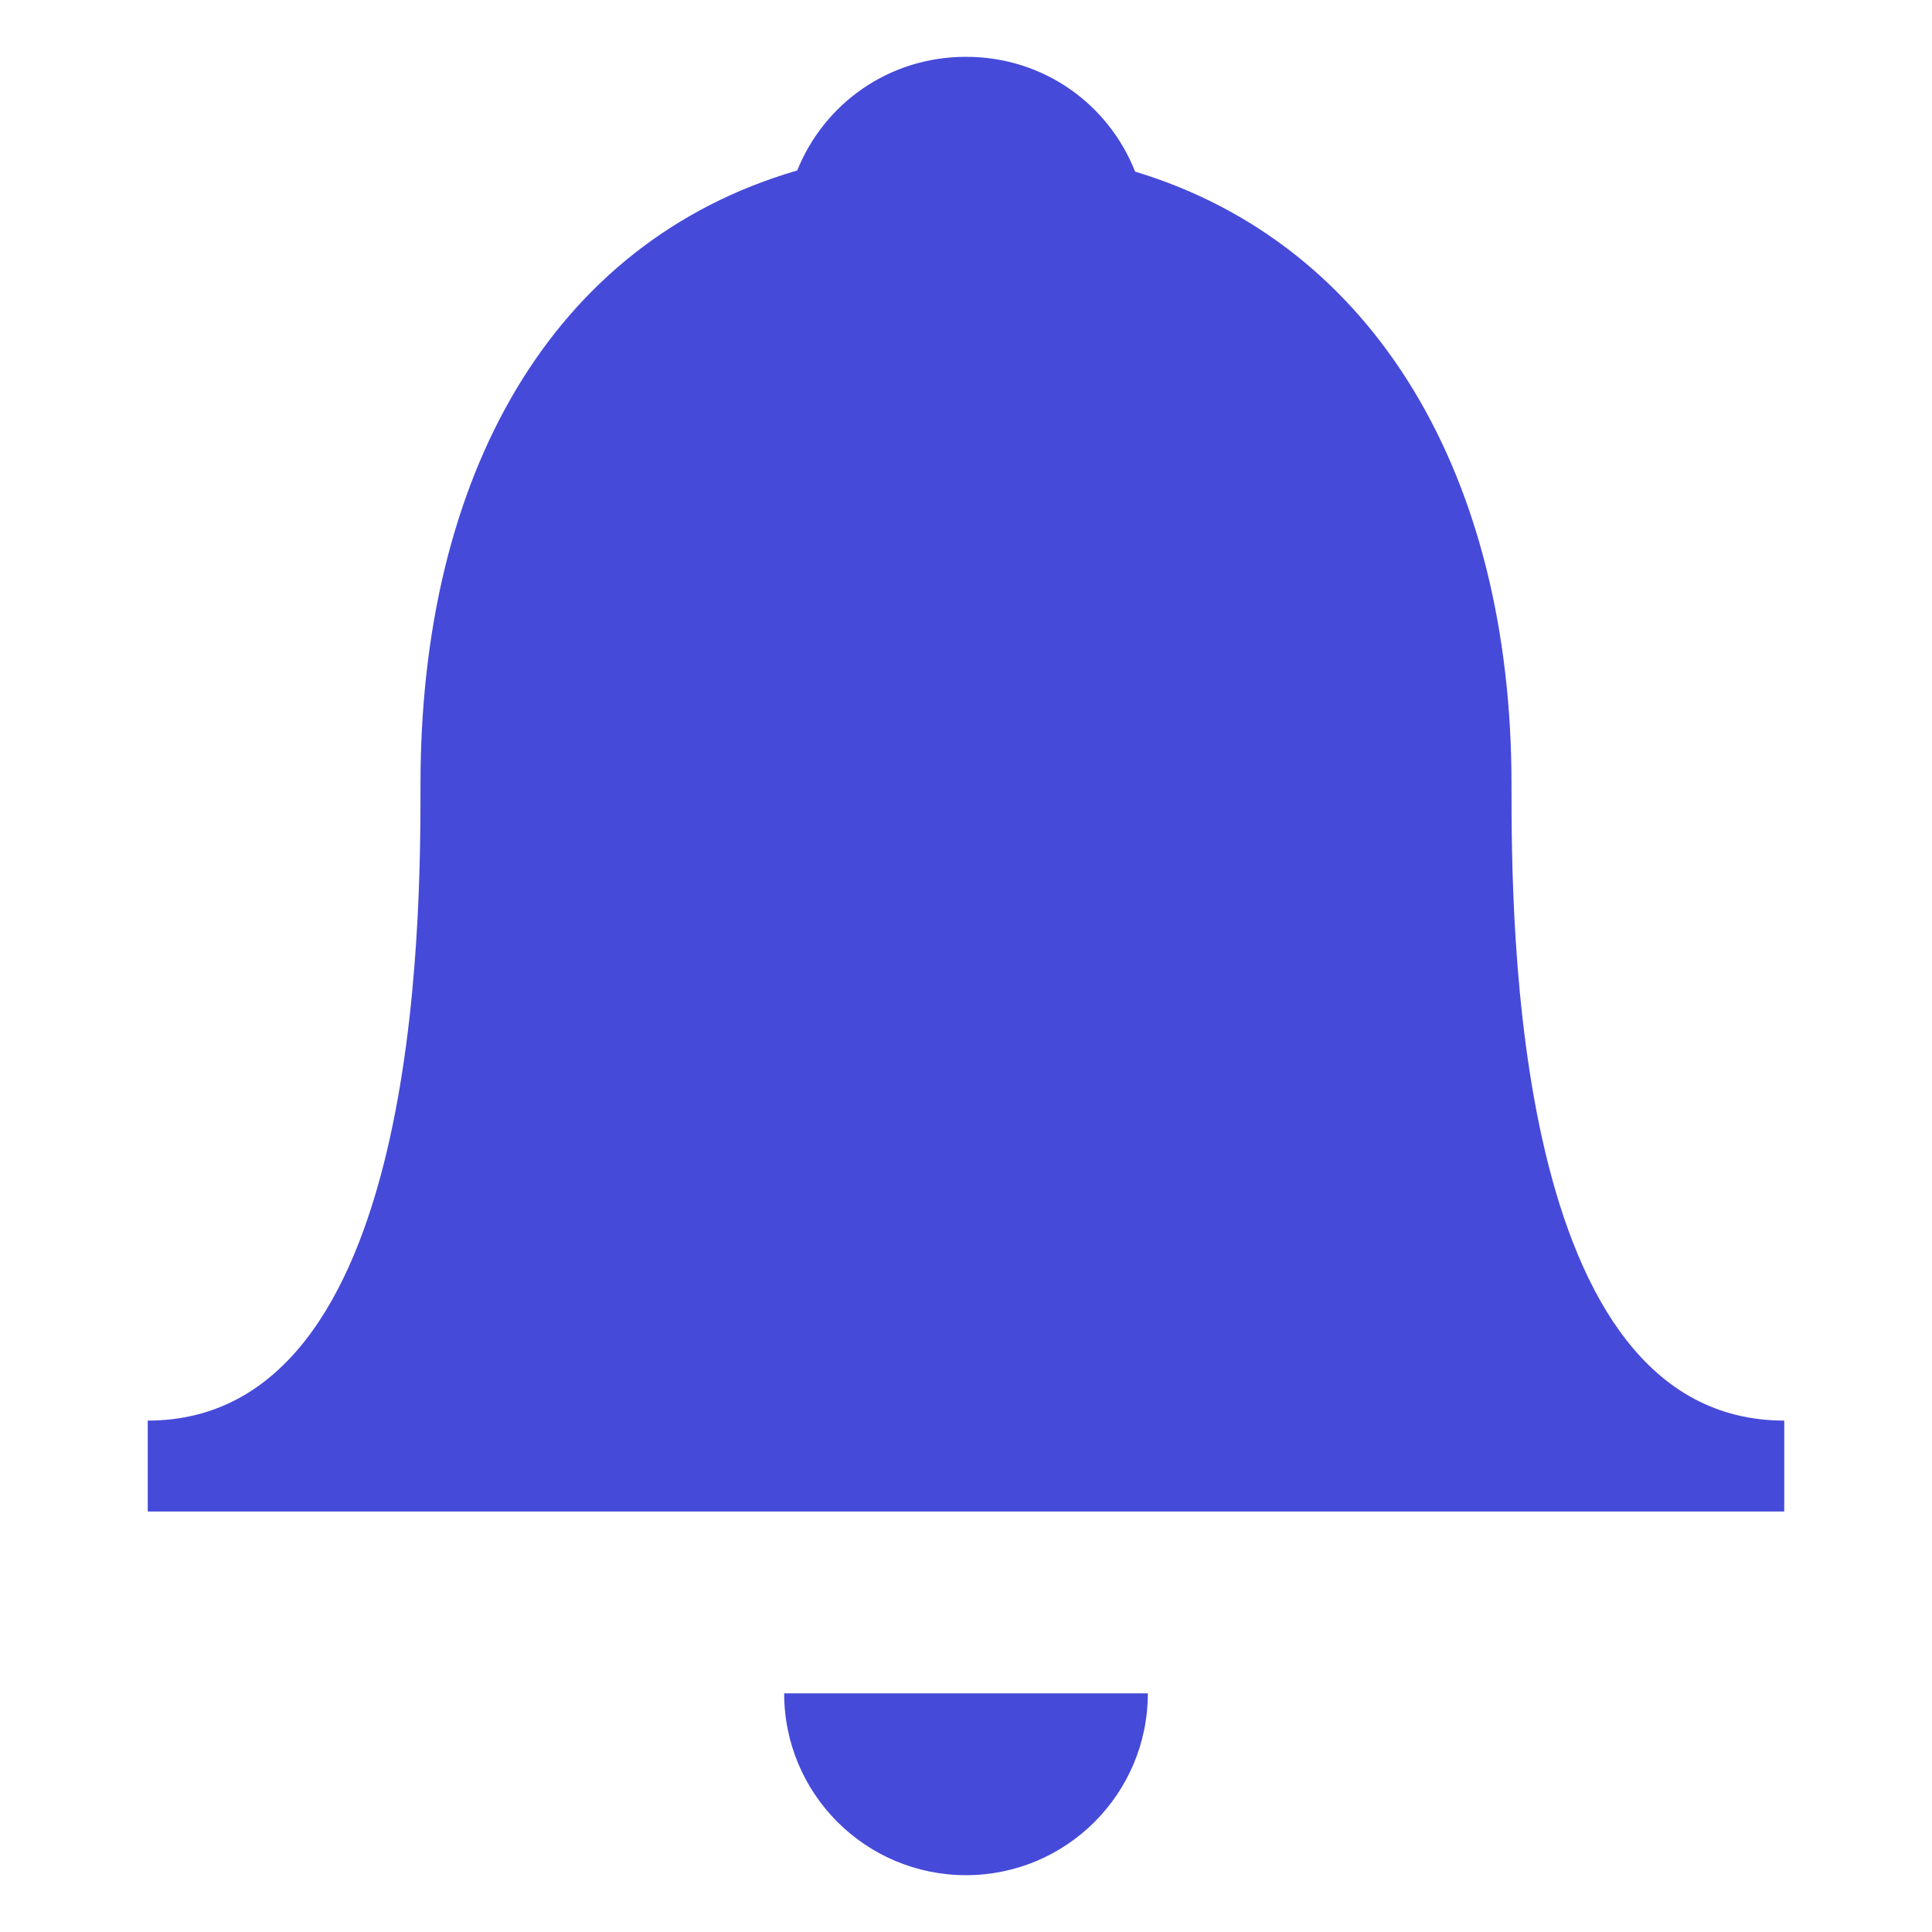
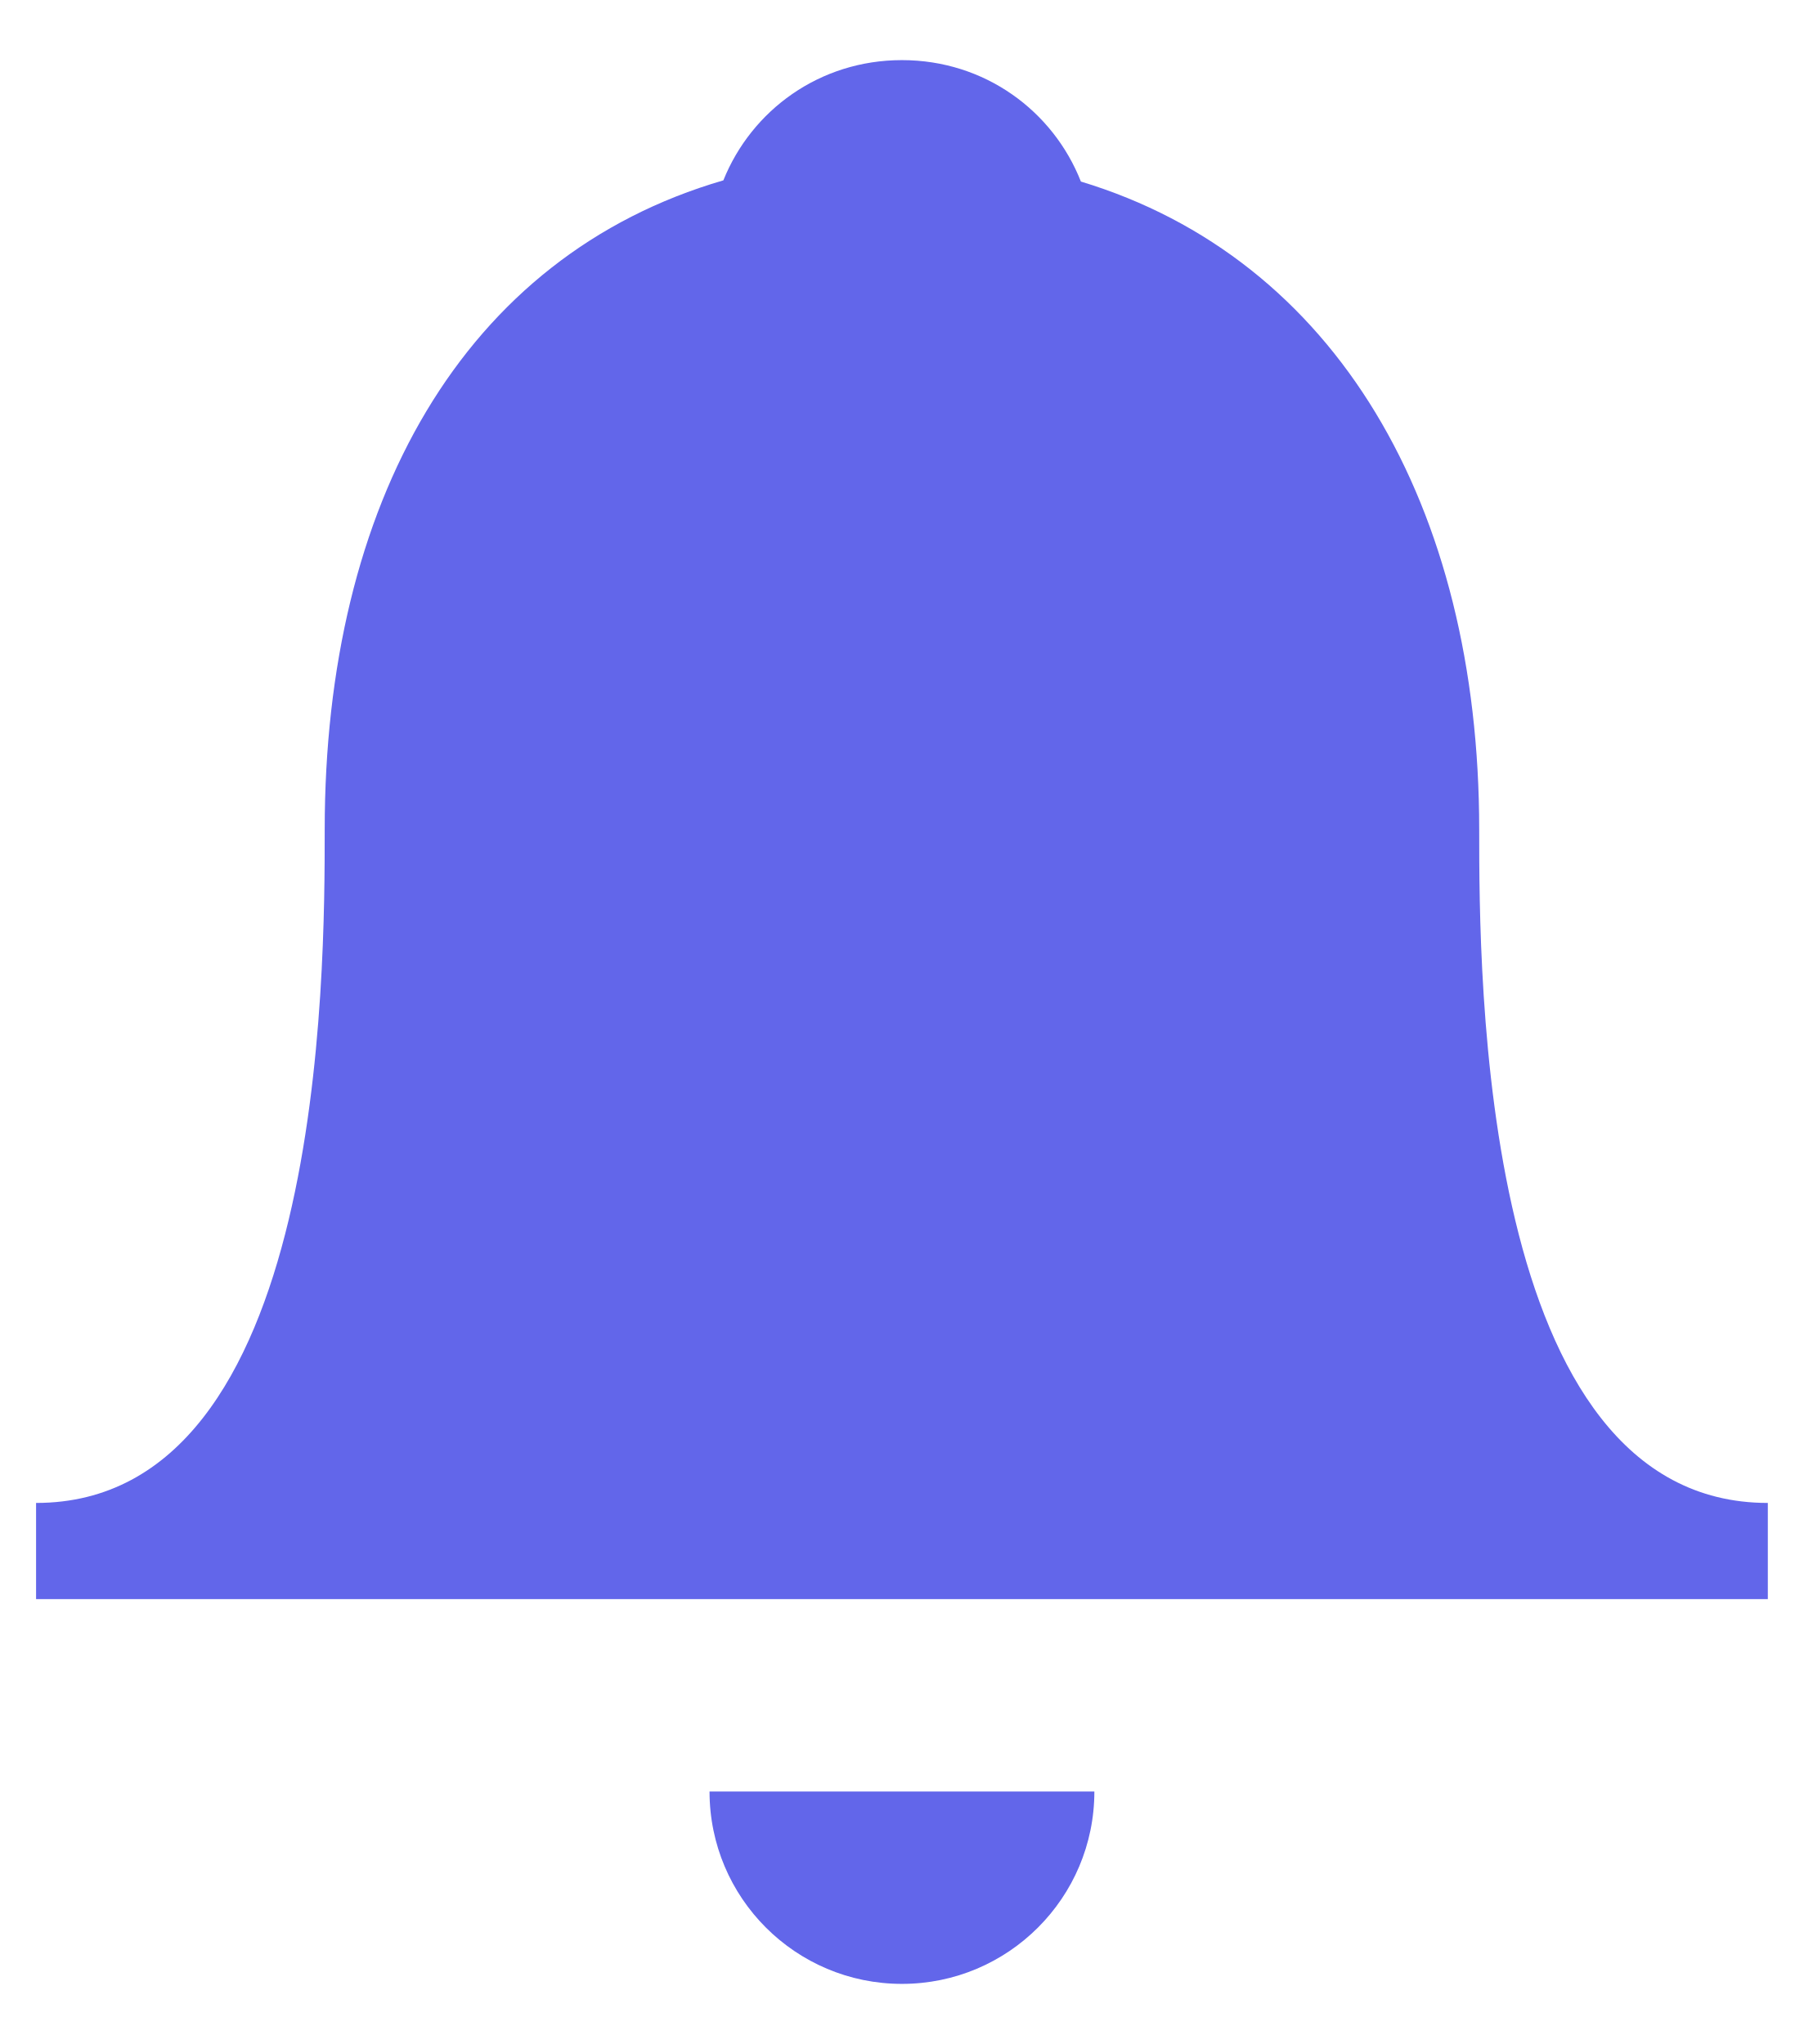
- <svg xmlns="http://www.w3.org/2000/svg" width="17" height="17" viewBox="0 0 17 17" fill="none">
-   <path d="M13.3 6.9C13.3 4.203 12.107 2.151 9.988 1.51C9.757 0.923 9.189 0.5 8.5 0.5C7.814 0.5 7.249 0.918 7.015 1.5C4.85 2.13 3.7 4.189 3.7 6.9C3.7 8.093 3.7 12.5 1.3 12.5L1.3 13.3H15.7V12.5C13.3 12.5 13.3 8.1 13.3 6.9Z" fill="#464AD9" />
-   <path d="M10.1 14.9C10.1 15.784 9.383 16.5 8.5 16.5C7.616 16.5 6.9 15.784 6.9 14.9H10.1Z" fill="#464AD9" />
+ <svg xmlns="http://www.w3.org/2000/svg" width="15" height="17" viewBox="0 0 15 17" fill="none">
+   <path d="M12.3 6.9C12.3 4.203 11.107 2.151 8.988 1.51C8.757 0.923 8.189 0.5 7.5 0.5C6.814 0.5 6.249 0.918 6.015 1.5C3.85 2.13 2.7 4.189 2.7 6.9C2.7 8.093 2.7 12.5 0.3 12.5L0.3 13.3H14.7V12.5C12.3 12.5 12.3 8.1 12.3 6.9Z" fill="#6266EA" />
+   <path d="M9.1 14.9C9.1 15.784 8.383 16.5 7.5 16.5C6.616 16.5 5.9 15.784 5.9 14.9H9.1Z" fill="#6266EA" />
</svg>
